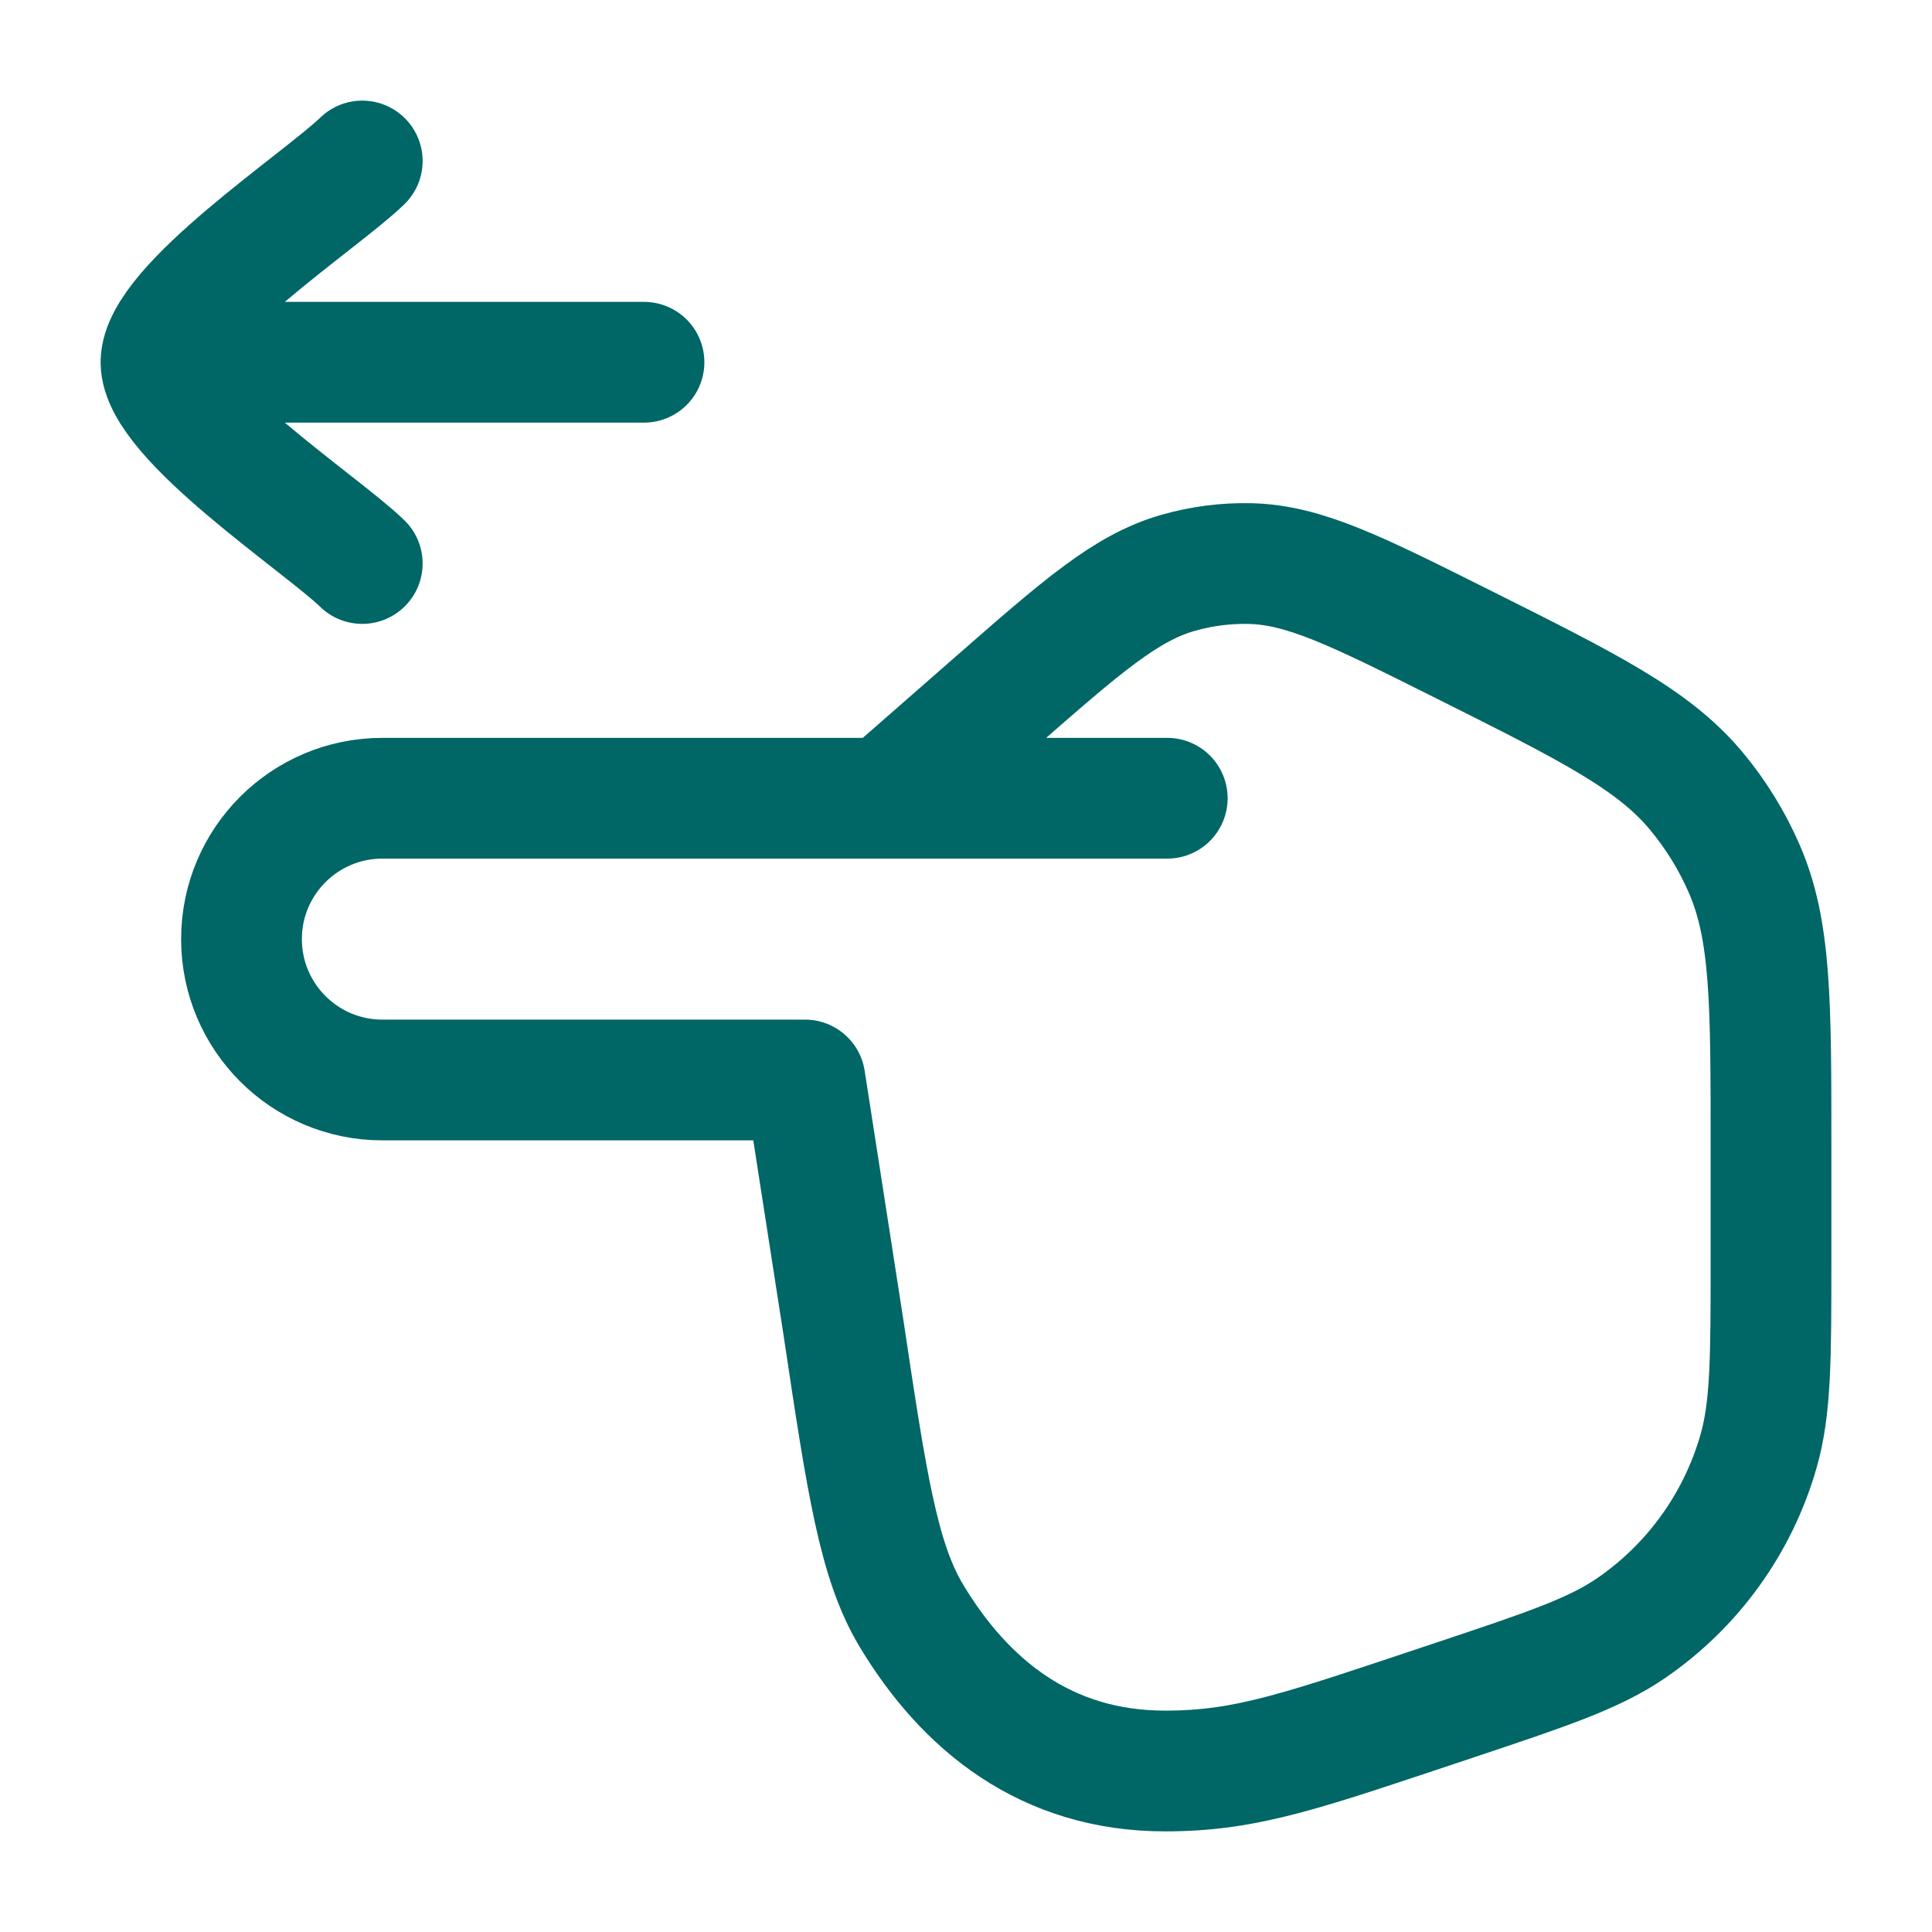
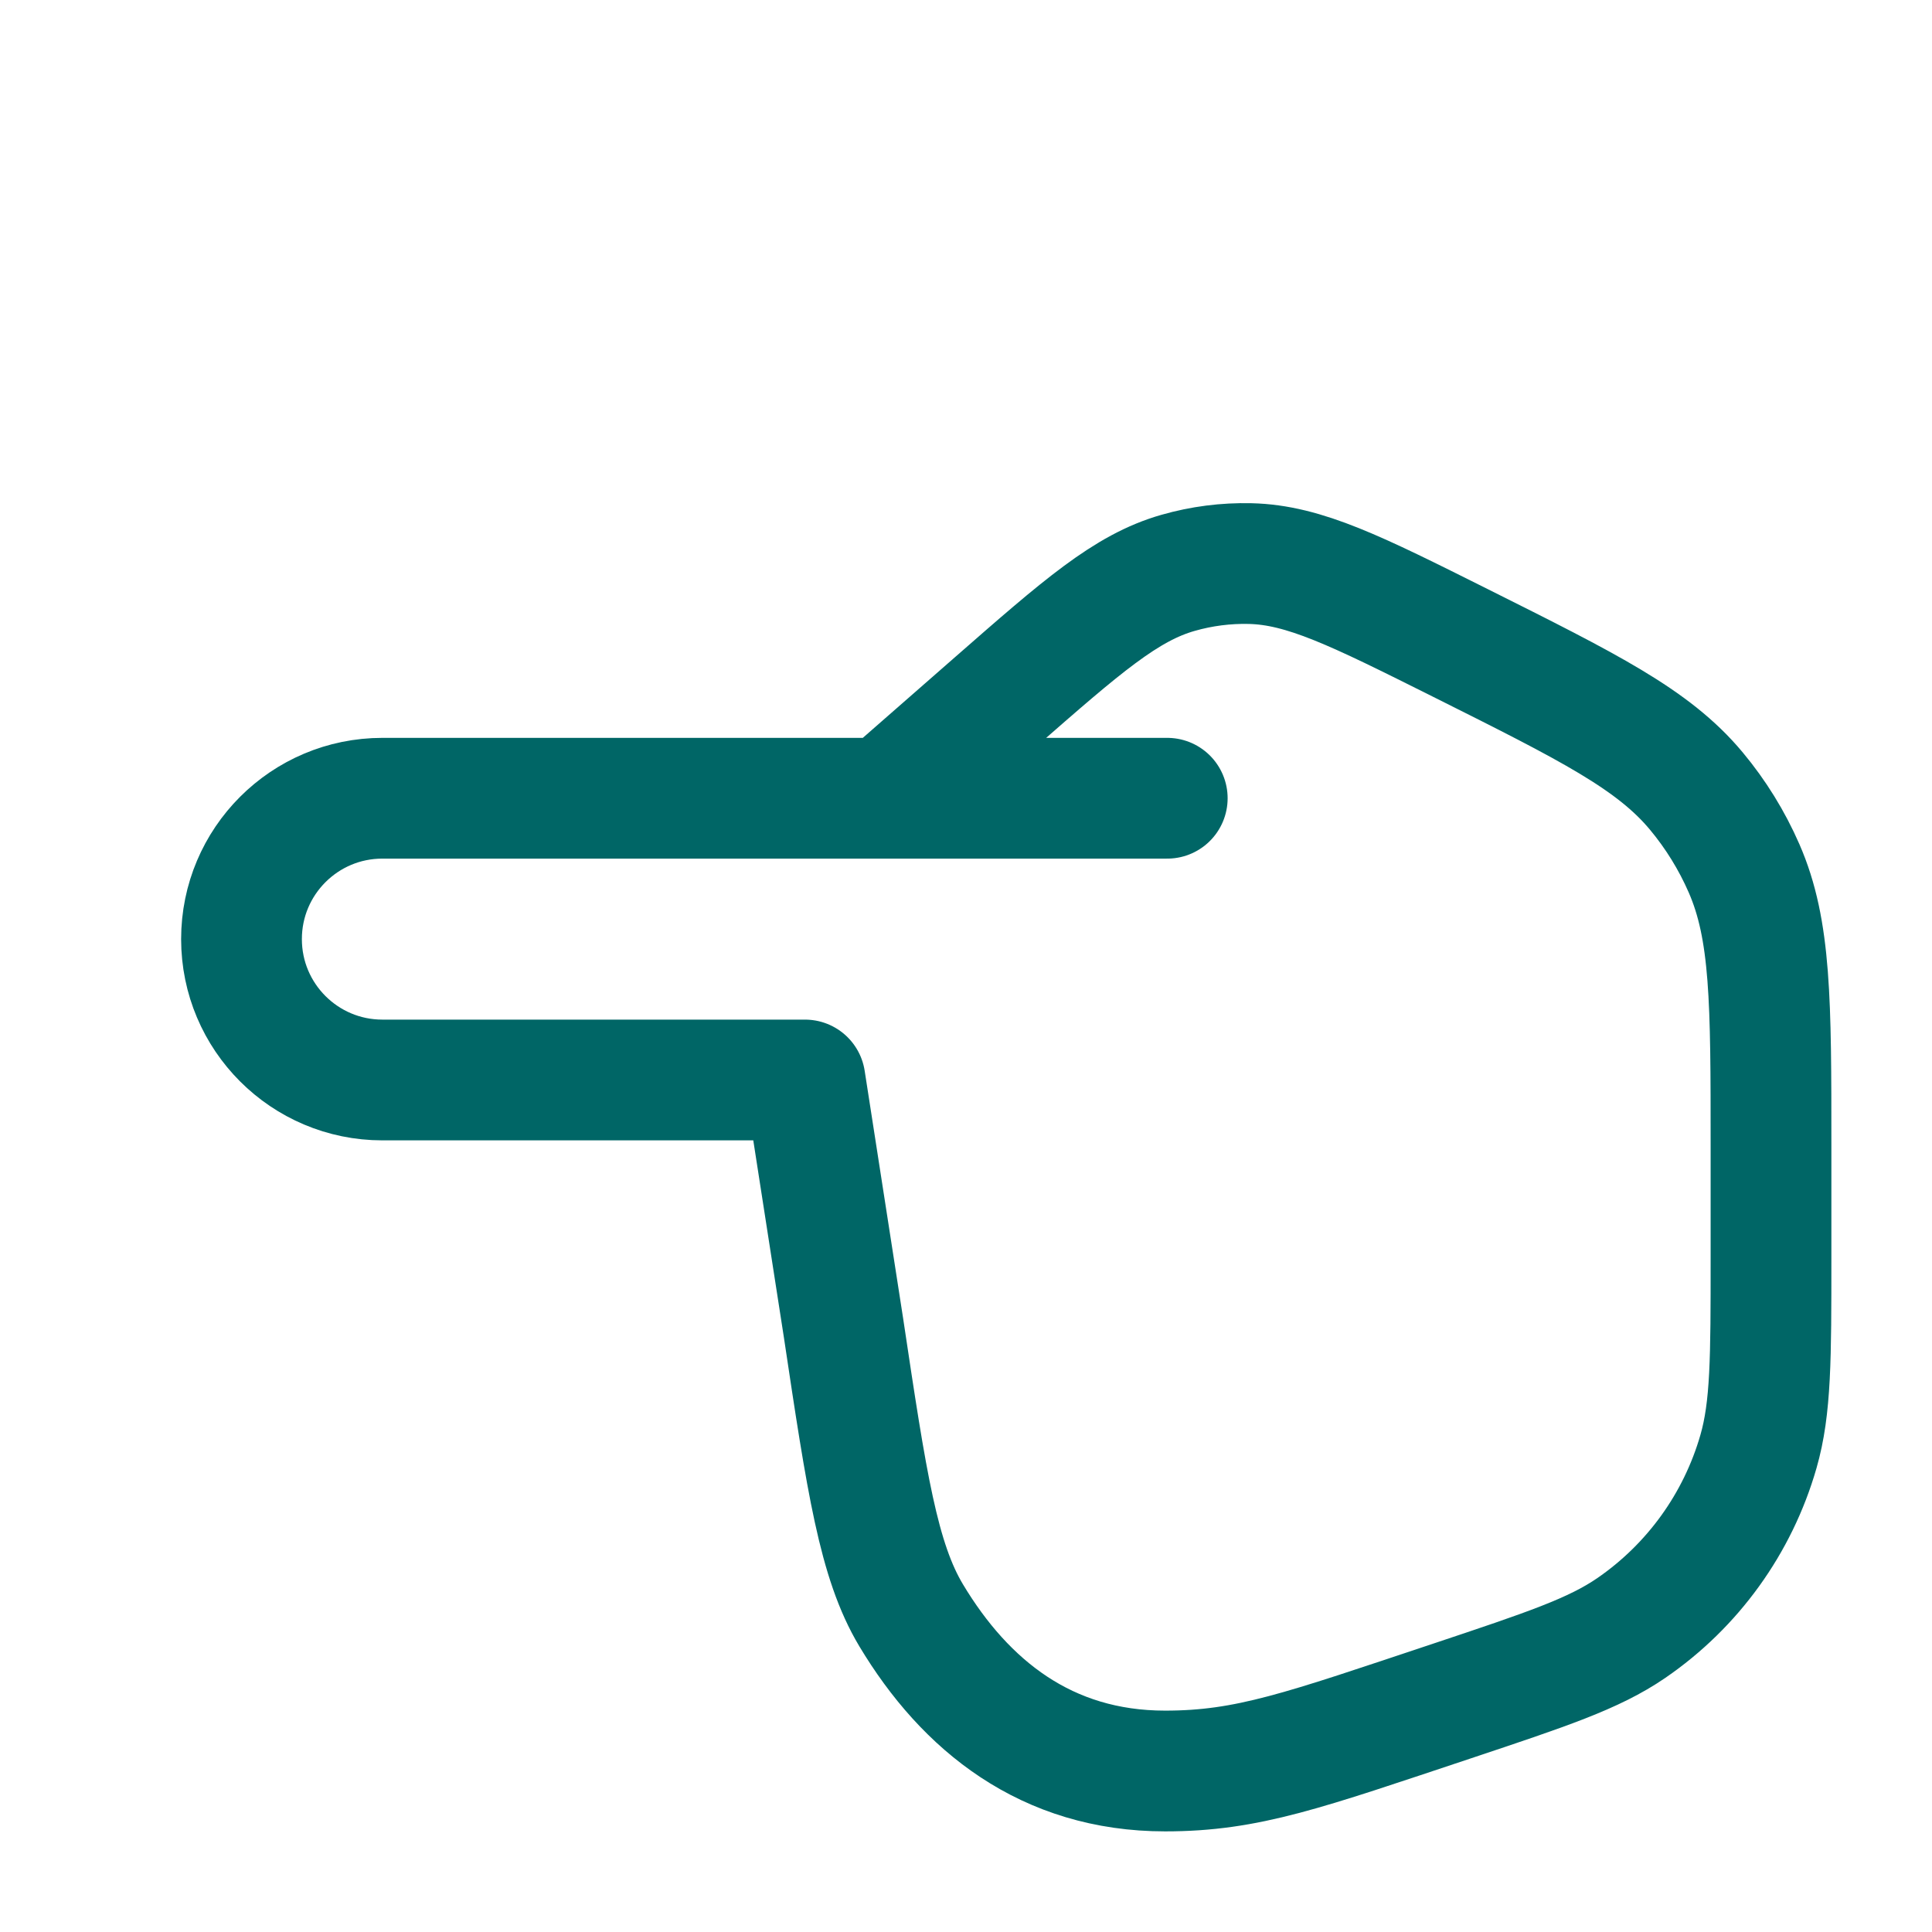
<svg xmlns="http://www.w3.org/2000/svg" width="512" height="512" viewBox="0 0 24 24">
-   <path fill="none" stroke="#006666" stroke-linecap="round" stroke-linejoin="round" stroke-width="1.5" d="M14.5 9.916H11m0 0H4.75a1.75 1.75 0 1 0 0 3.5H10l.478 3.077c.289 1.929.434 2.893.84 3.572C11.991 21.187 13 22 14.474 22c1.026 0 1.715-.254 3.565-.87c1.174-.392 1.76-.587 2.225-.906a4 4 0 0 0 1.58-2.192c.156-.542.156-1.16.156-2.398v-1.405c0-1.785 0-2.677-.335-3.443a4 4 0 0 0-.593-.96c-.535-.642-1.333-1.04-2.93-1.839c-1.294-.647-1.94-.97-2.612-.986a3 3 0 0 0-.895.115c-.646.184-1.19.66-2.28 1.614zM2 4.5h6m-6 0C2 3.8 3.994 2.492 4.5 2M2 4.5C2 5.2 3.994 6.508 4.5 7" />
+   <path fill="none" stroke="#006666" stroke-linecap="round" stroke-linejoin="round" stroke-width="1.5" d="M14.5 9.916H11m0 0H4.75a1.75 1.75 0 1 0 0 3.5H10l.478 3.077c.289 1.929.434 2.893.84 3.572C11.991 21.187 13 22 14.474 22c1.026 0 1.715-.254 3.565-.87c1.174-.392 1.76-.587 2.225-.906a4 4 0 0 0 1.58-2.192c.156-.542.156-1.16.156-2.398v-1.405c0-1.785 0-2.677-.335-3.443a4 4 0 0 0-.593-.96c-.535-.642-1.333-1.04-2.93-1.839c-1.294-.647-1.94-.97-2.612-.986a3 3 0 0 0-.895.115c-.646.184-1.19.66-2.28 1.614z" />
</svg>
